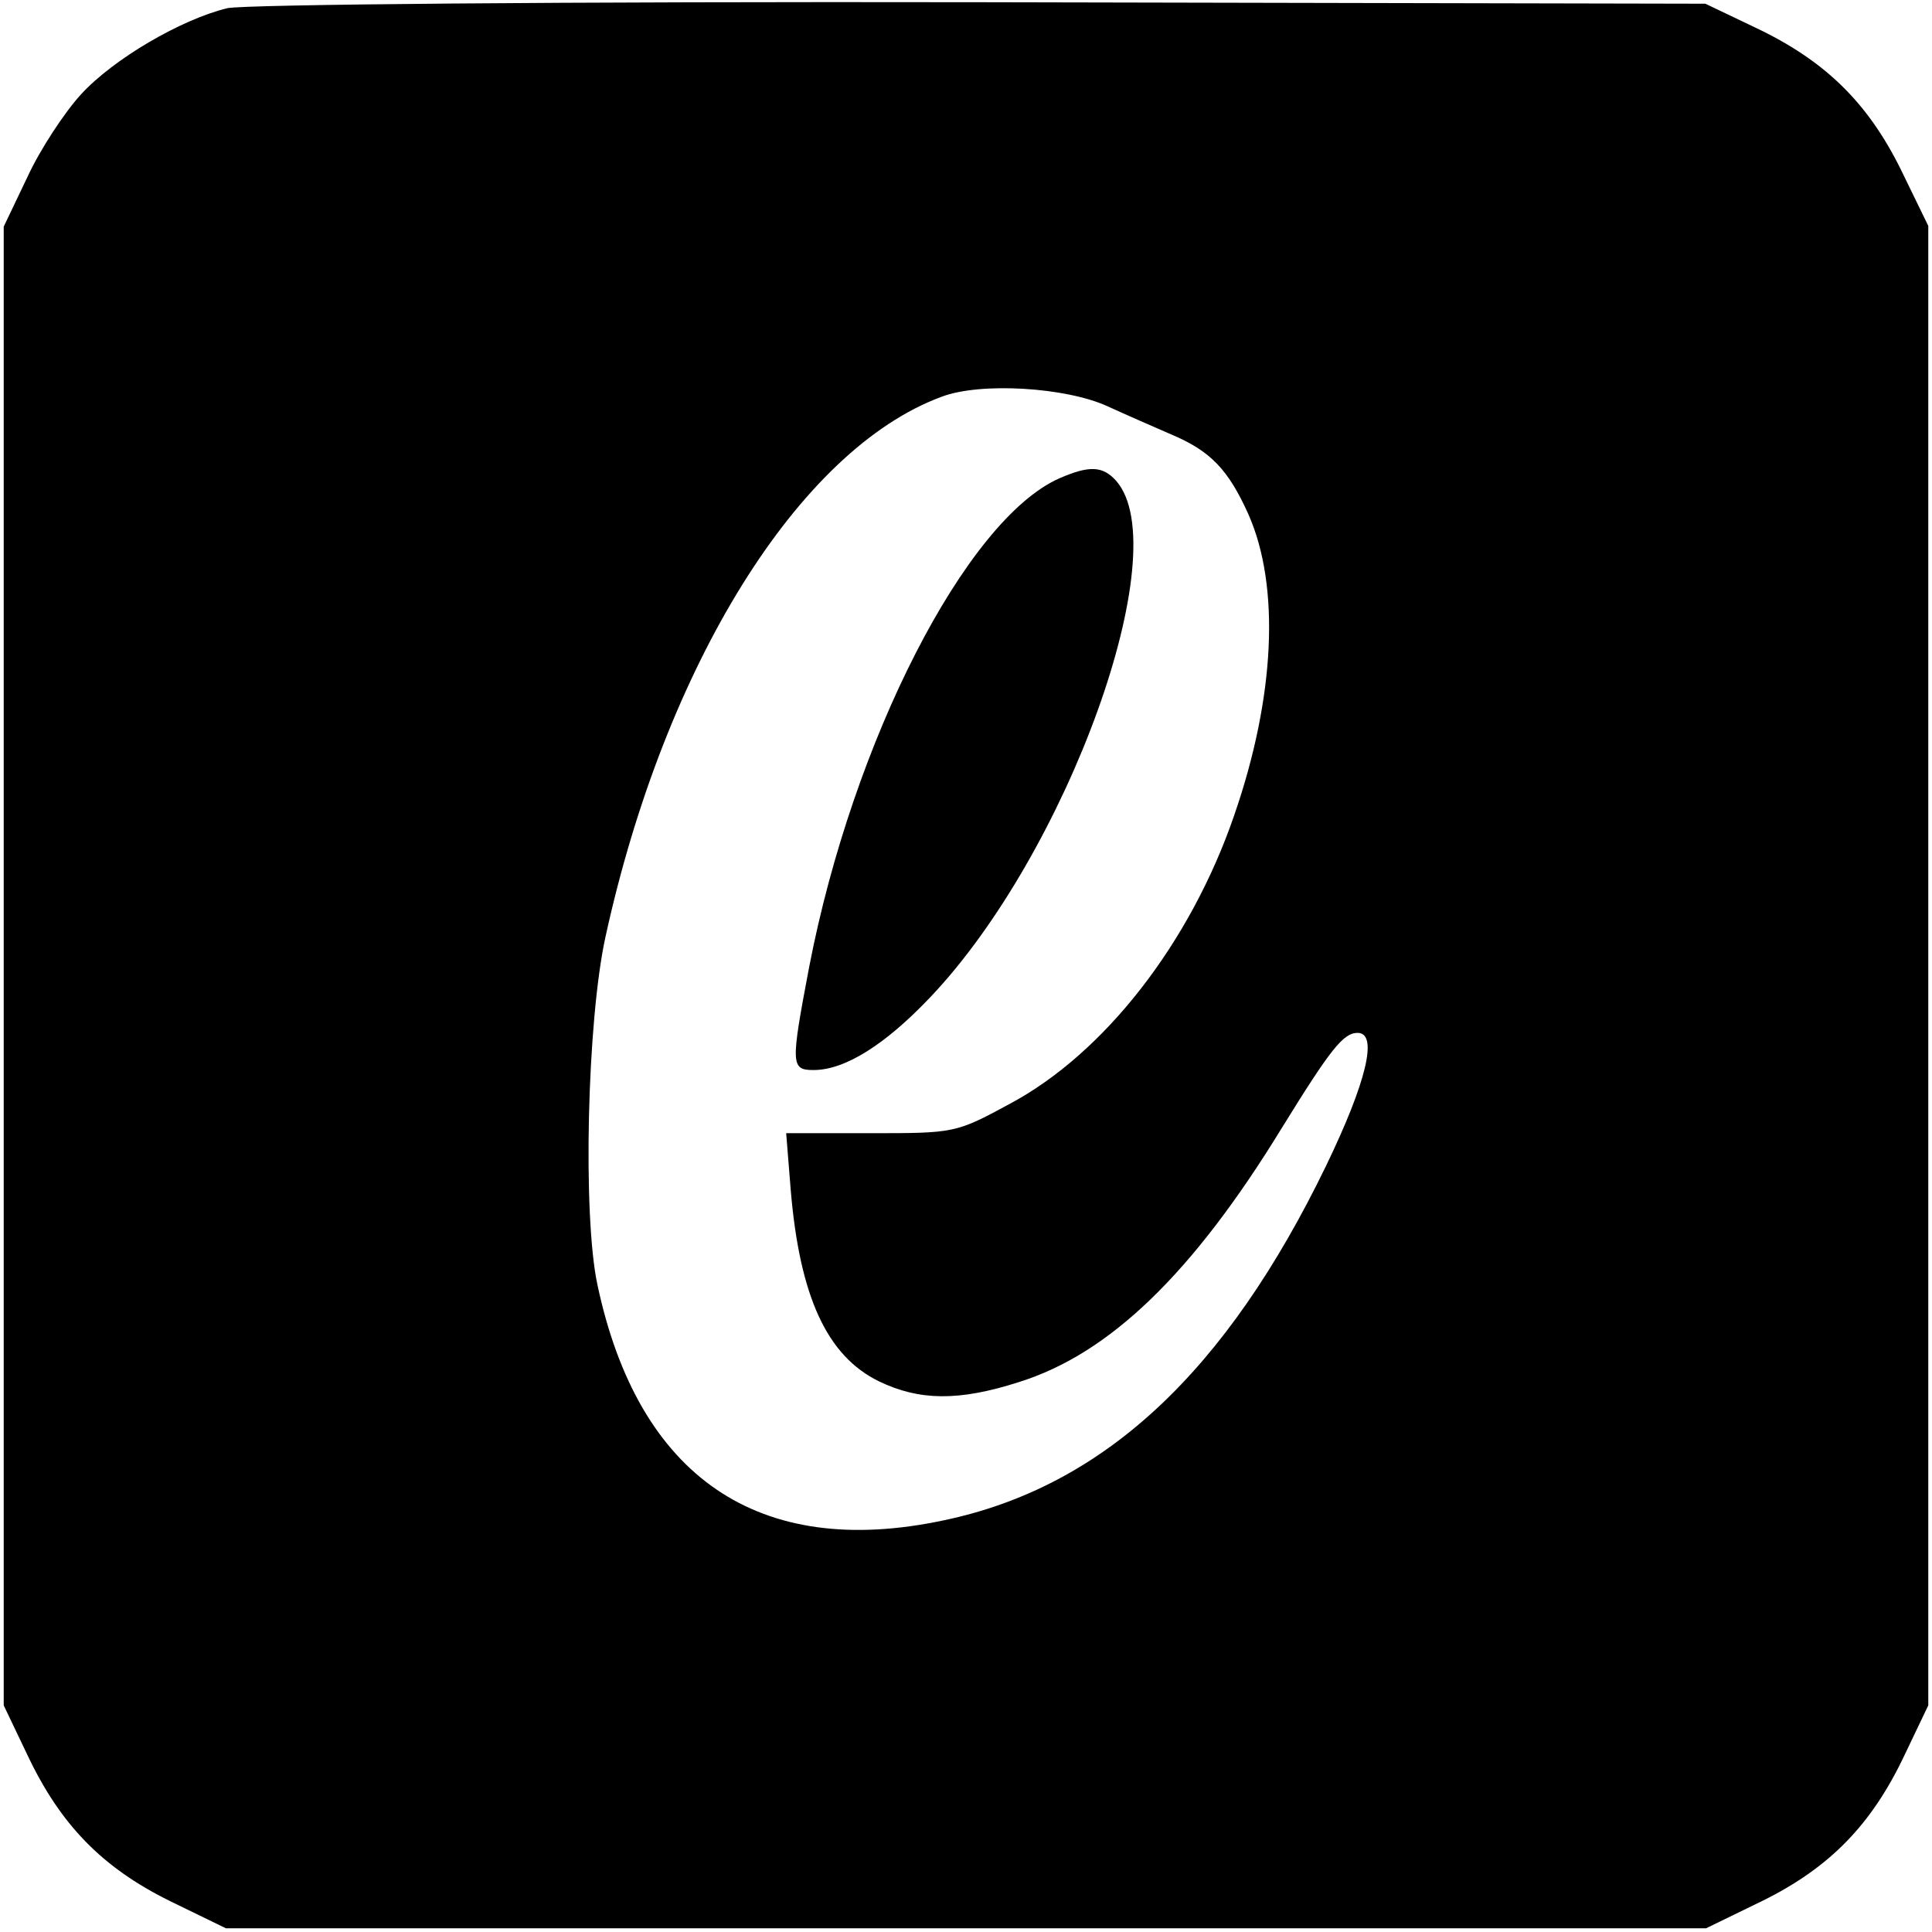
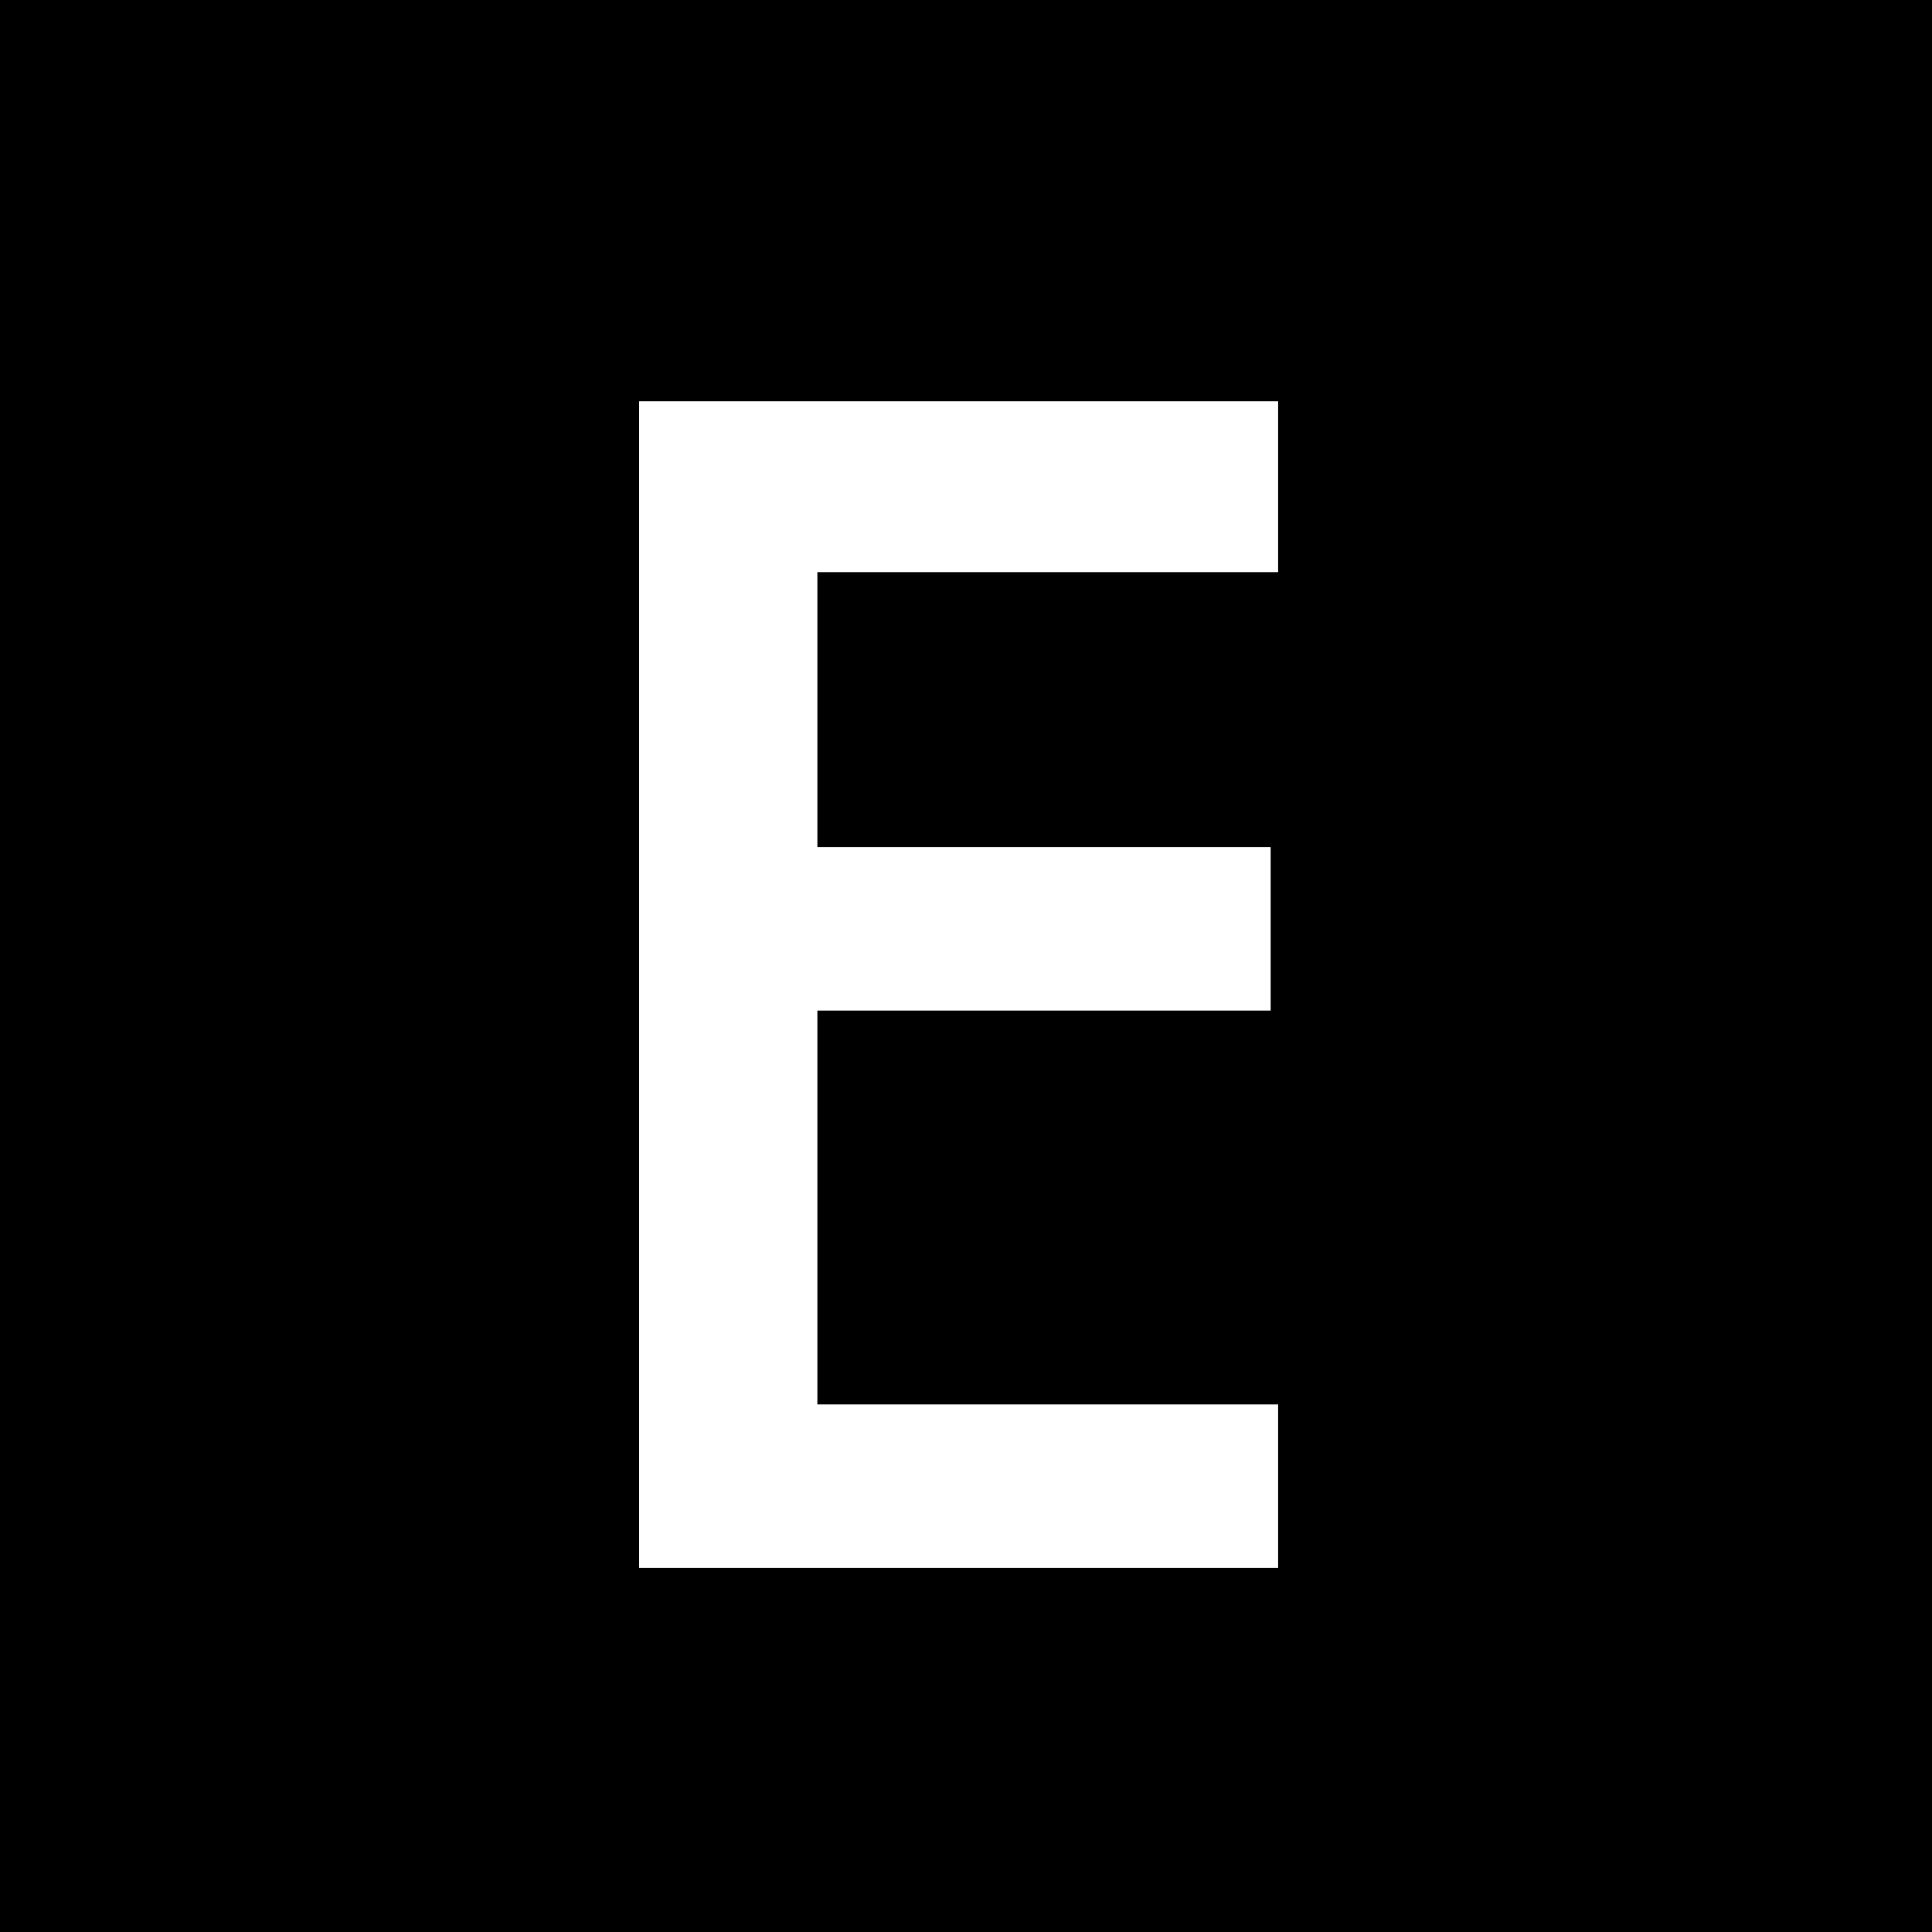
<svg xmlns="http://www.w3.org/2000/svg" version="1.0" width="260pt" height="260pt" viewBox="0 0 260 260" preserveAspectRatio="xMidYMid meet">
  <g transform="translate(0,260) scale(0.1,-0.1)" fill="#000000" stroke="none">
-     <path d="M306 2589 c-62 -15 -153 -68 -197 -116 -22 -24 -55 -74 -72 -111 l-32 -67 0 -995 0 -995 32 -67 c44 -93 100 -151 191 -196 l76 -37 996 0 996 0 76 37 c91 45 147 103 191 196 l32 67 0 996 0 995 -37 76 c-45 91 -103 147 -196 191 l-67 32 -975 2 c-568 1 -991 -3 -1014 -8z m1185 -536 c24 -11 63 -28 86 -38 52 -22 76 -47 103 -107 43 -97 36 -246 -19 -405 -59 -172 -175 -321 -303 -389 -72 -39 -74 -39 -187 -39 l-113 0 6 -75 c12 -145 49 -225 119 -259 54 -26 107 -27 188 -1 122 38 234 146 354 342 66 107 83 128 102 128 28 0 12 -66 -42 -178 -135 -279 -300 -433 -515 -478 -249 -53 -411 58 -466 317 -20 93 -14 356 11 469 80 365 260 655 452 726 52 20 168 13 224 -13z" />
-     <path d="M1425 1956 c-125 -56 -277 -352 -336 -657 -25 -132 -25 -139 6 -139 42 0 96 34 156 97 186 195 333 603 251 696 -18 20 -36 21 -77 3z" />
+     <path d="M0 1300 l0 -1300 1300 0 1300 0 0 1300 0 1300 -1300 0 -1300 0 0 -1300z m1720 645 l0 -115 -310 0 -310 0 0 -185 0 -185 305 0 305 0 0 -110 0 -110 -305 0 -305 0 0 -265 0 -265 310 0 310 0 0 -110 0 -110 -430 0 -430 0 0 785 0 785 430 0 430 0 0 -115z" />
  </g>
</svg>
